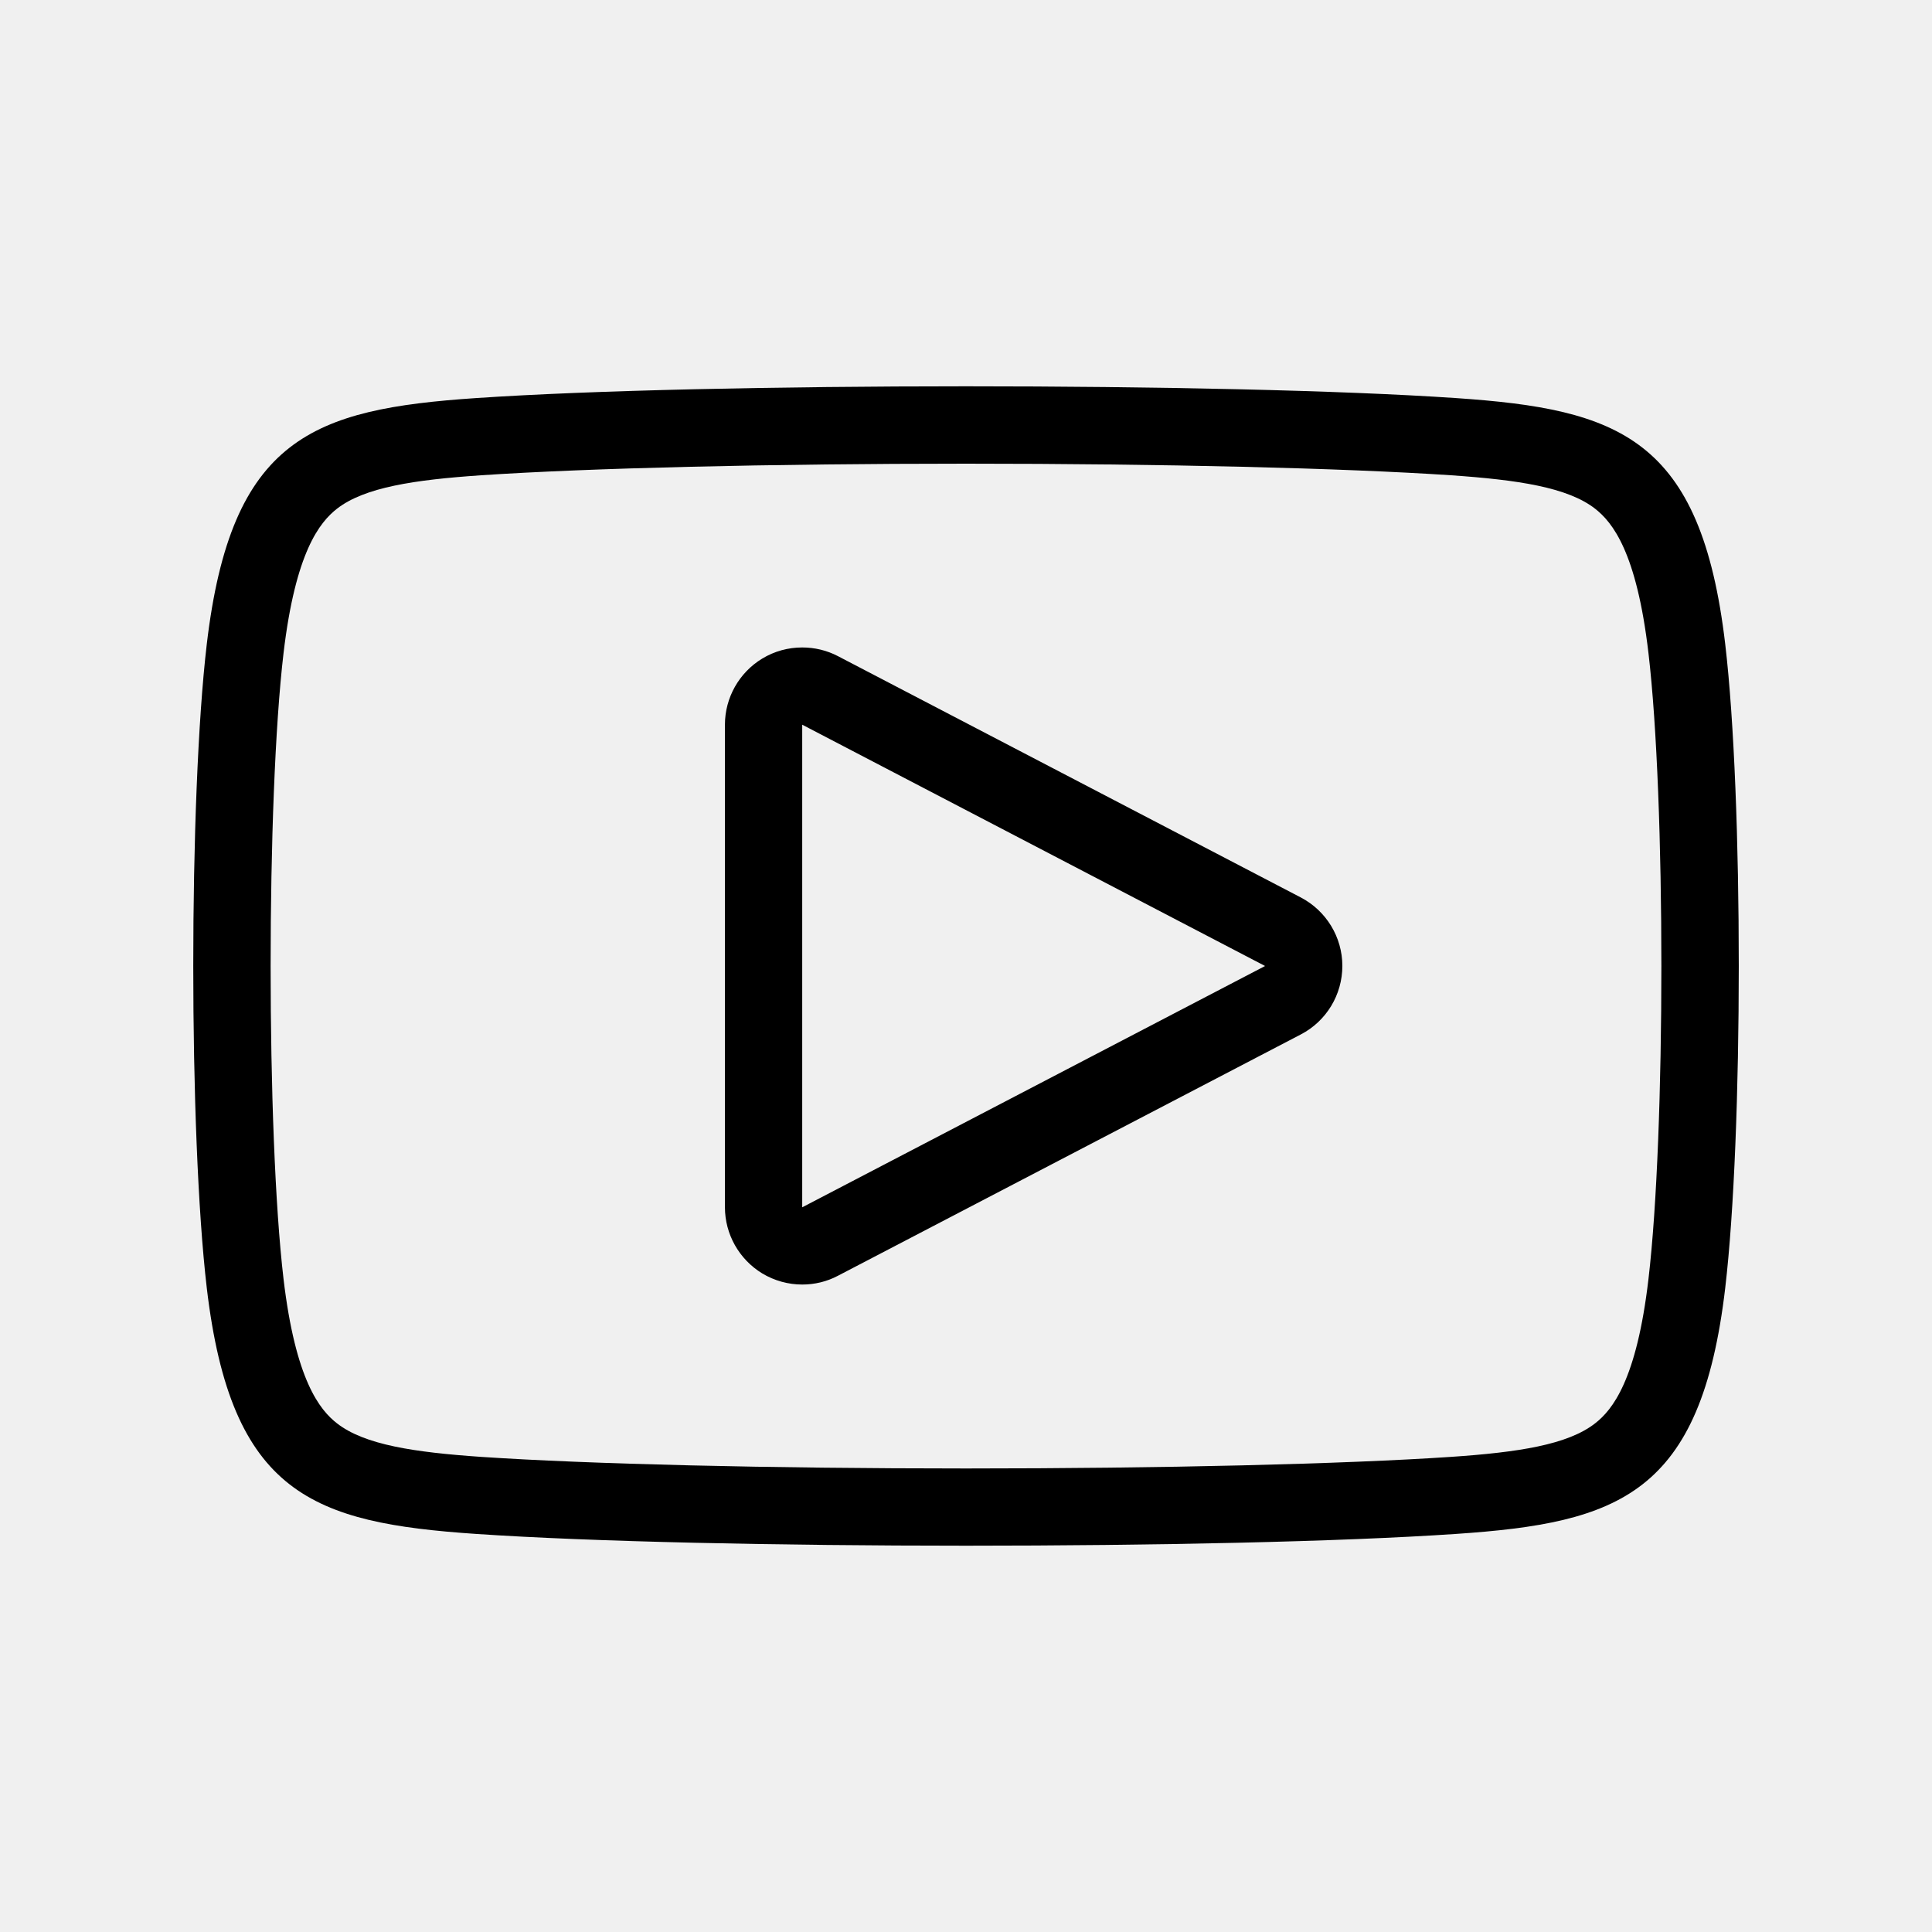
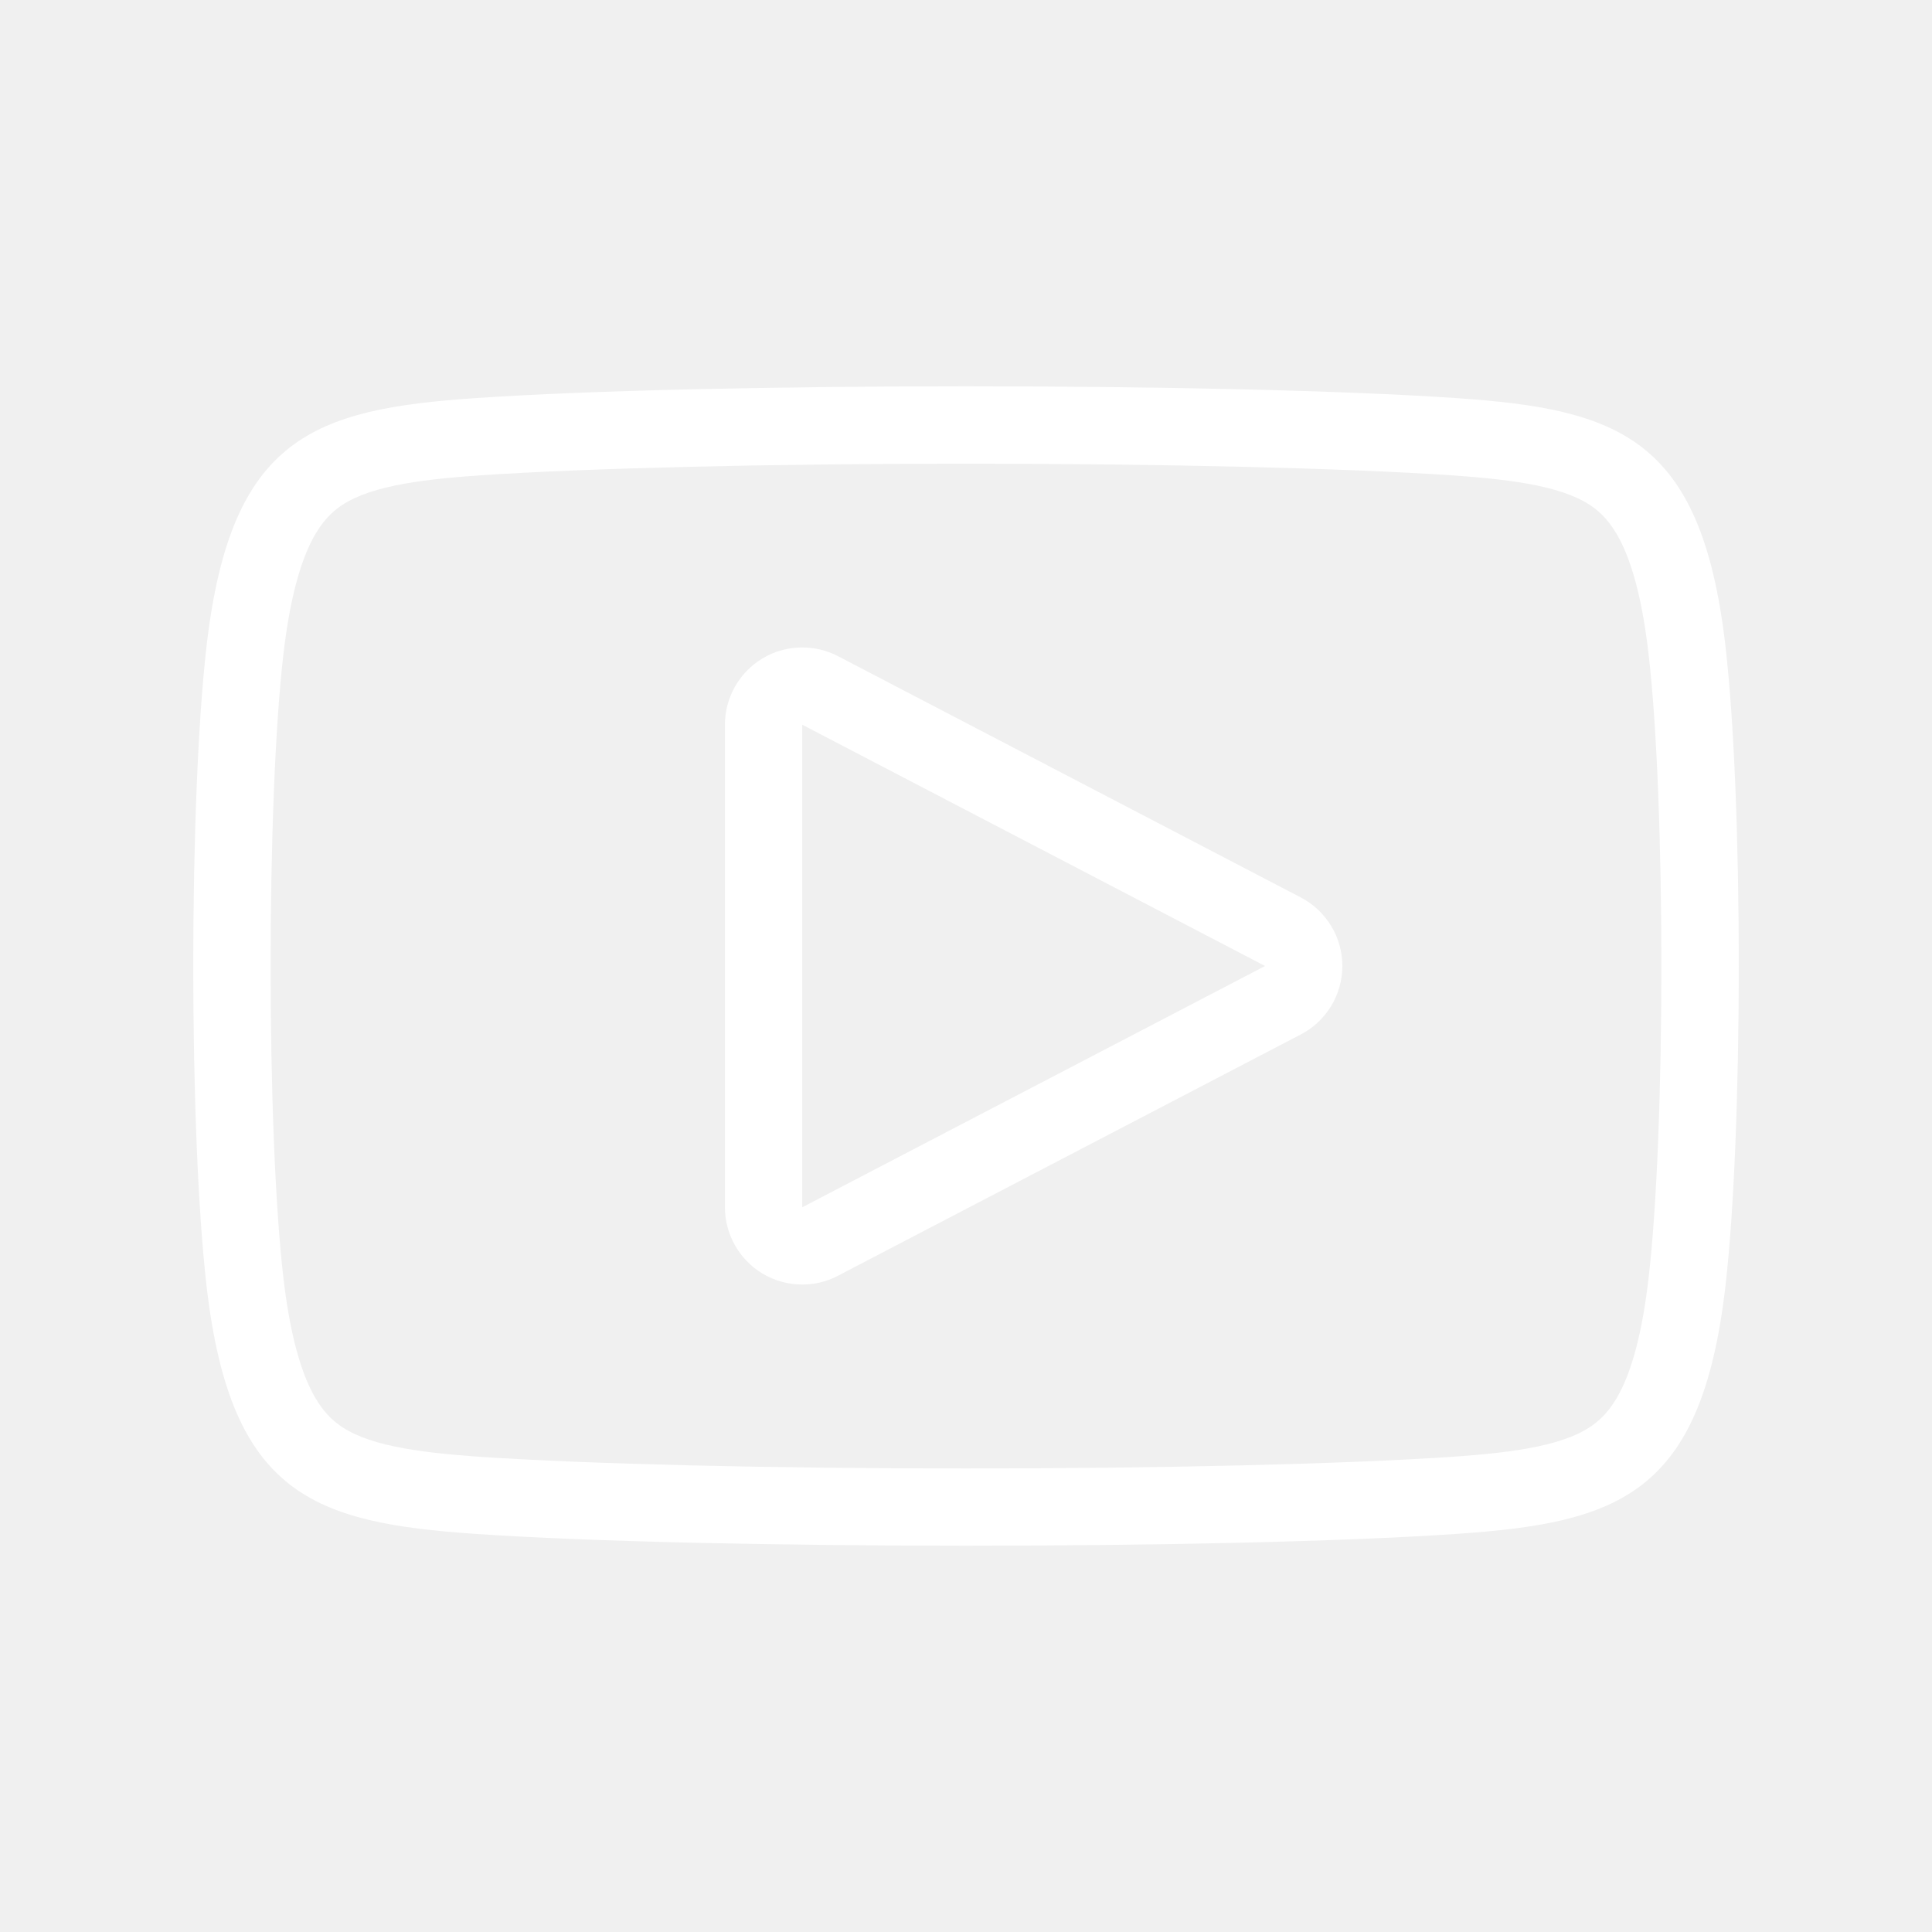
- <svg xmlns="http://www.w3.org/2000/svg" version="1.1" id="Layer_1" x="0px" y="0px" viewBox="0 0 40 40" enable-background="new 0 0 40 40" xml:space="preserve">
+ <svg xmlns="http://www.w3.org/2000/svg" version="1.1" id="Layer_1" x="0px" y="0px" viewBox="0 0 40 40" enable-background="new 0 0 40 40" xml:space="preserve" fill="#FFFFFF">
  <path d="M26.932,18.581l-9.583-4.996c-0.231-0.121-0.485-0.18-0.74-0.18c-0.288,0-0.575,0.076-0.829,0.231  c-0.477,0.289-0.771,0.809-0.771,1.367v9.992c0,0.559,0.294,1.078,0.771,1.369c0.254,0.153,0.542,0.231,0.829,0.231  c0.254,0,0.508-0.059,0.74-0.182l9.583-4.996c0.529-0.275,0.86-0.822,0.86-1.419C27.792,19.405,27.461,18.858,26.932,18.581z   M16.609,24.996v-9.992L26.192,20L16.609,24.996z M35.719,13.337c-0.502-4.274-2.197-4.865-5.57-5.095  c-2.396-0.163-6.273-0.244-10.15-0.244c-3.875,0-7.748,0.081-10.148,0.244c-3.373,0.229-5.066,0.82-5.57,5.095  c-0.373,3.175-0.373,10.143,0,13.328c0.504,4.274,2.198,4.863,5.57,5.093c2.398,0.163,6.275,0.244,10.15,0.244  c3.875,0,7.753-0.081,10.148-0.244c3.373-0.229,5.068-0.818,5.57-5.093C36.092,23.488,36.094,16.521,35.719,13.337z M34.13,26.478  c-0.245,2.099-0.748,2.712-1.104,2.99c-0.57,0.447-1.605,0.601-2.984,0.695c-2.219,0.149-5.972,0.24-10.041,0.24  c-4.068,0-7.822-0.091-10.041-0.24c-1.377-0.095-2.413-0.248-2.984-0.695c-0.356-0.278-0.858-0.892-1.106-2.99  c-0.356-3.026-0.356-9.929,0-12.953c0.248-2.101,0.75-2.712,1.106-2.992c0.571-0.445,1.607-0.599,2.984-0.693  c2.219-0.149,5.973-0.24,10.04-0.24c4.069,0,7.824,0.091,10.042,0.24c1.379,0.095,2.414,0.248,2.984,0.693  c0.356,0.28,0.859,0.892,1.104,2.992C34.486,16.551,34.486,23.451,34.13,26.478z" />
</svg>
